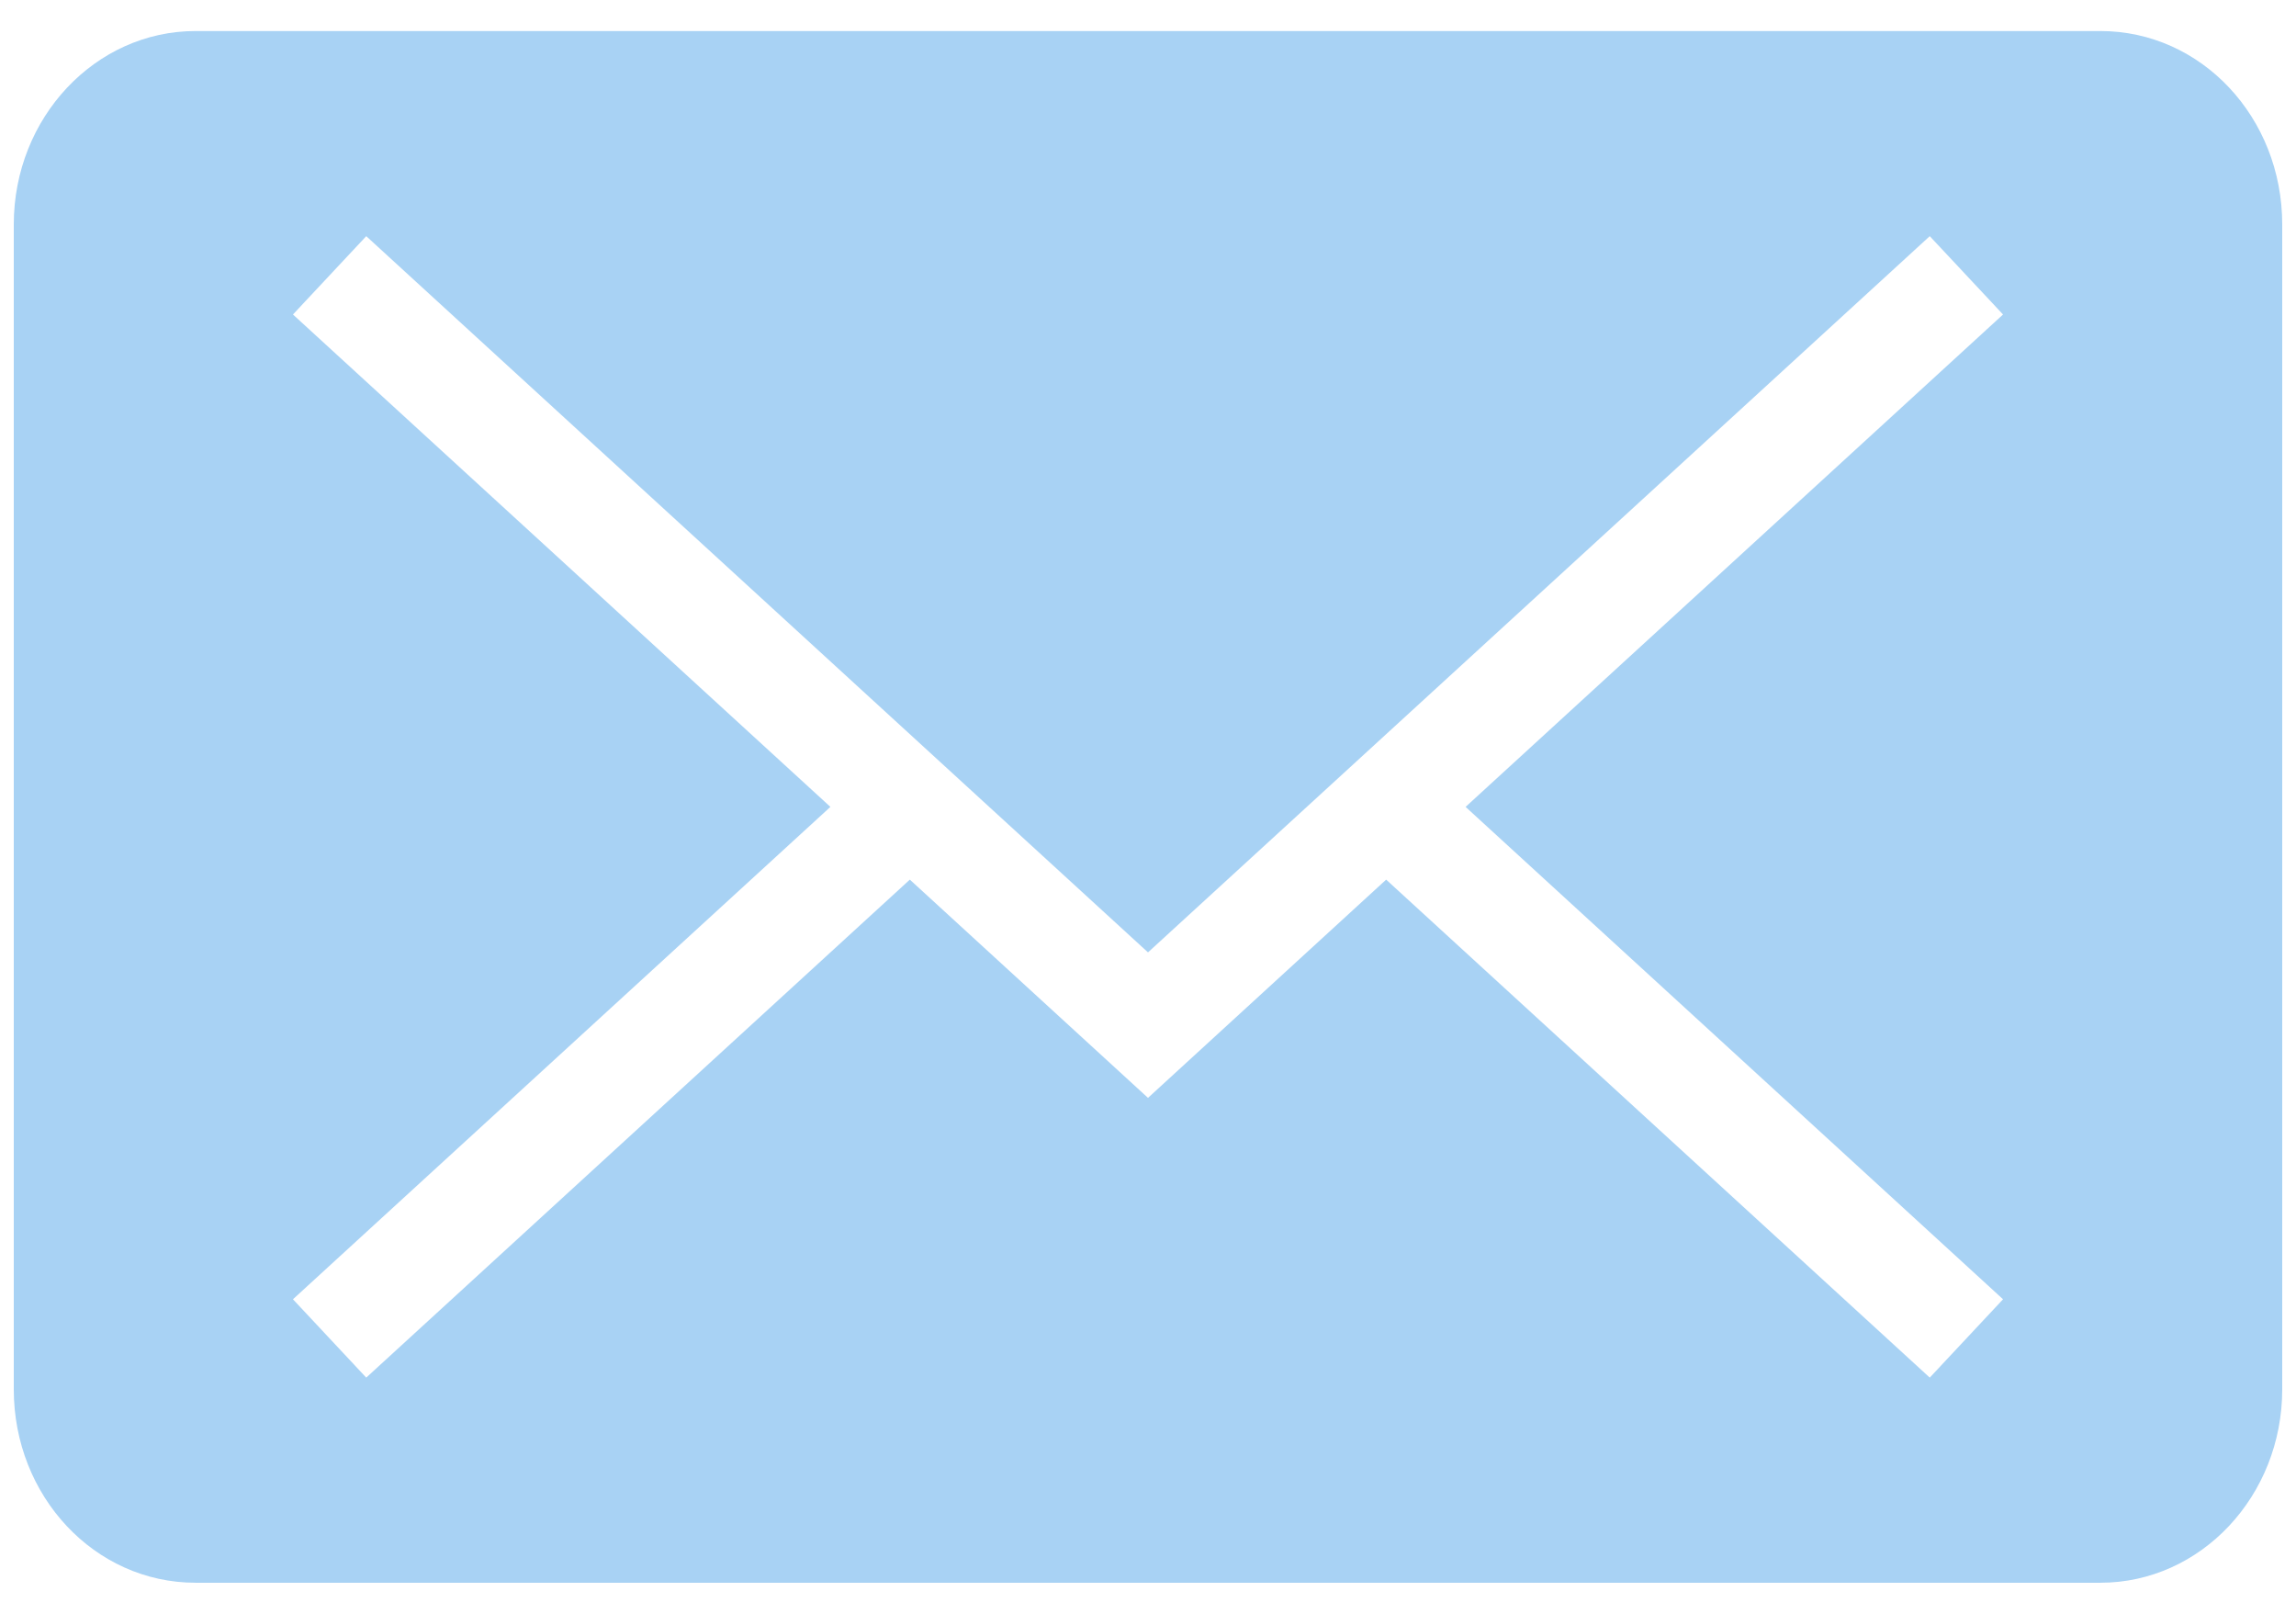
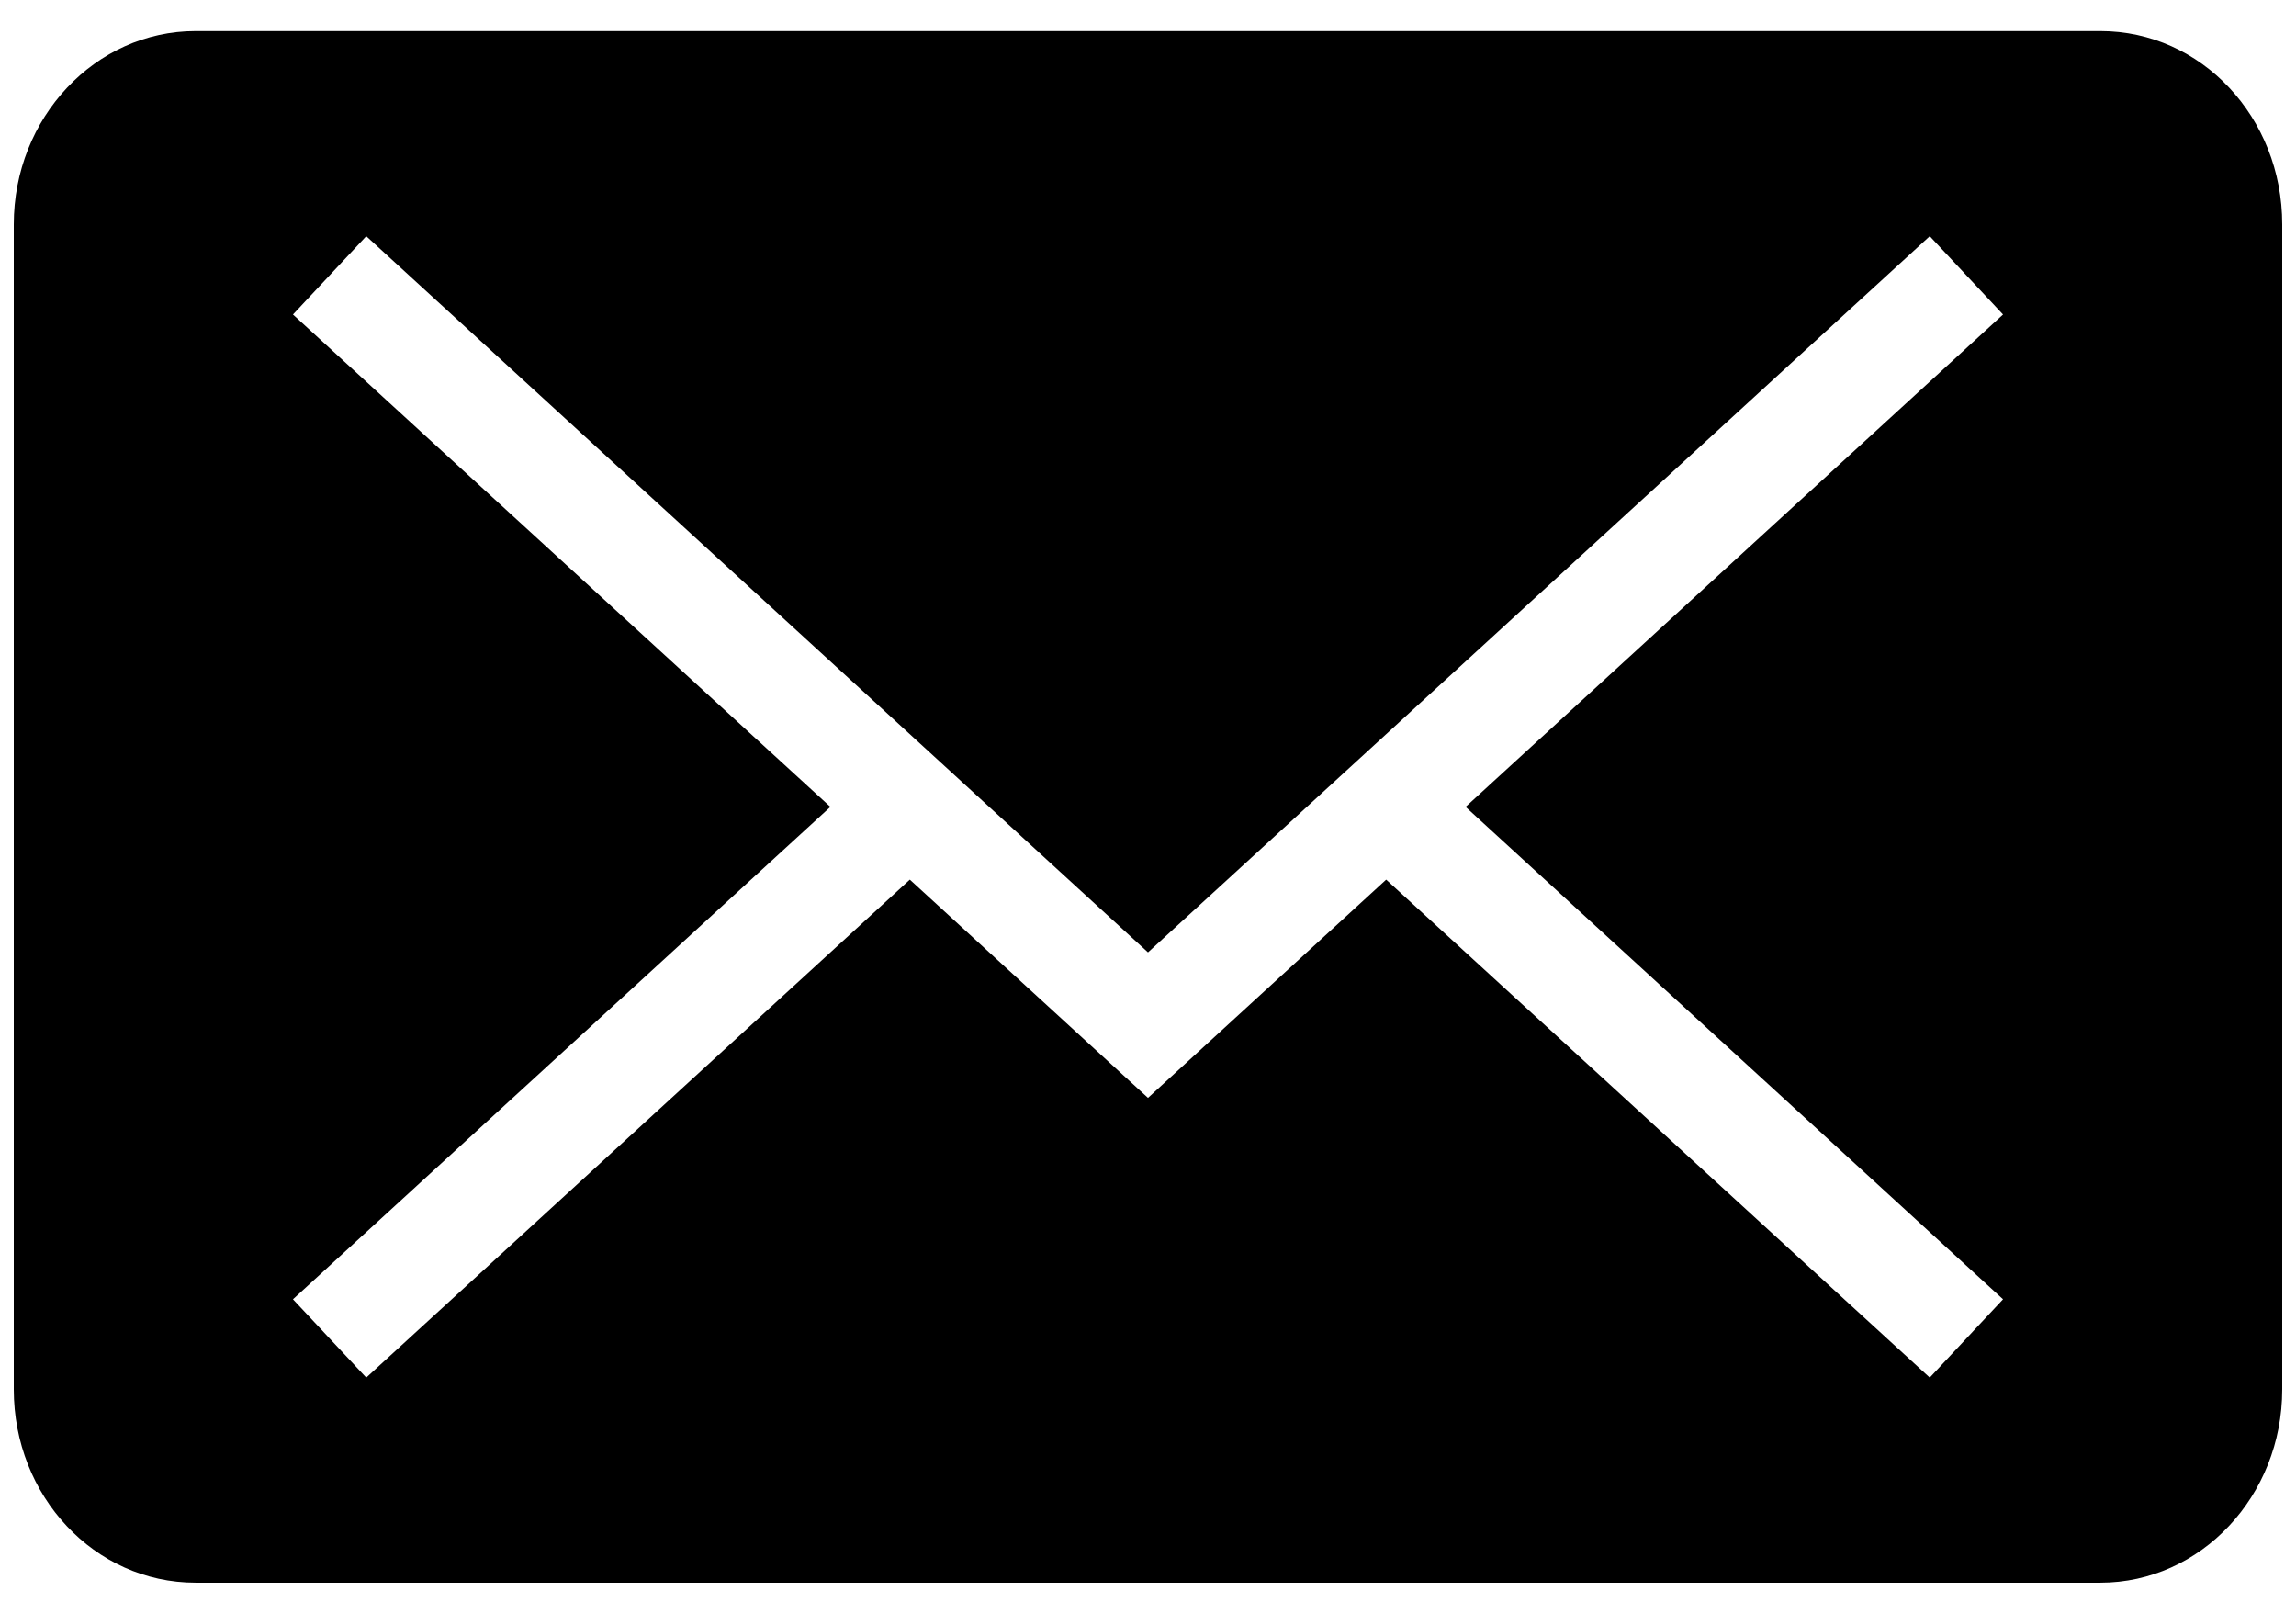
<svg xmlns="http://www.w3.org/2000/svg" width="37" height="26" viewBox="0 0 37 26" fill="none">
-   <path fill-rule="evenodd" clip-rule="evenodd" d="M32.279 20.933L23.618 13L32.279 5.067L31.098 3.805L18.5 15.344L5.902 3.805L4.721 5.067L13.382 13L4.721 20.933L5.902 22.195L14.662 14.172L18.5 17.688L22.338 14.172L31.098 22.195L32.279 20.933ZM3.152 0.5C1.534 0.5 0.222 1.898 0.222 3.616V22.384C0.222 24.105 1.523 25.5 3.152 25.5H33.848C35.466 25.5 36.778 24.102 36.778 22.384V3.616C36.778 1.895 35.477 0.5 33.848 0.5H3.152Z" fill="#A8D2F4" />
+   <path fill-rule="evenodd" clip-rule="evenodd" d="M32.279 20.933L23.618 13L32.279 5.067L31.098 3.805L18.5 15.344L5.902 3.805L4.721 5.067L13.382 13L4.721 20.933L5.902 22.195L14.662 14.172L18.5 17.688L22.338 14.172L31.098 22.195L32.279 20.933ZM3.152 0.5C1.534 0.5 0.222 1.898 0.222 3.616V22.384C0.222 24.105 1.523 25.5 3.152 25.5H33.848C35.466 25.5 36.778 24.102 36.778 22.384V3.616C36.778 1.895 35.477 0.5 33.848 0.5H3.152Z" fill="currentColor" />
</svg>
